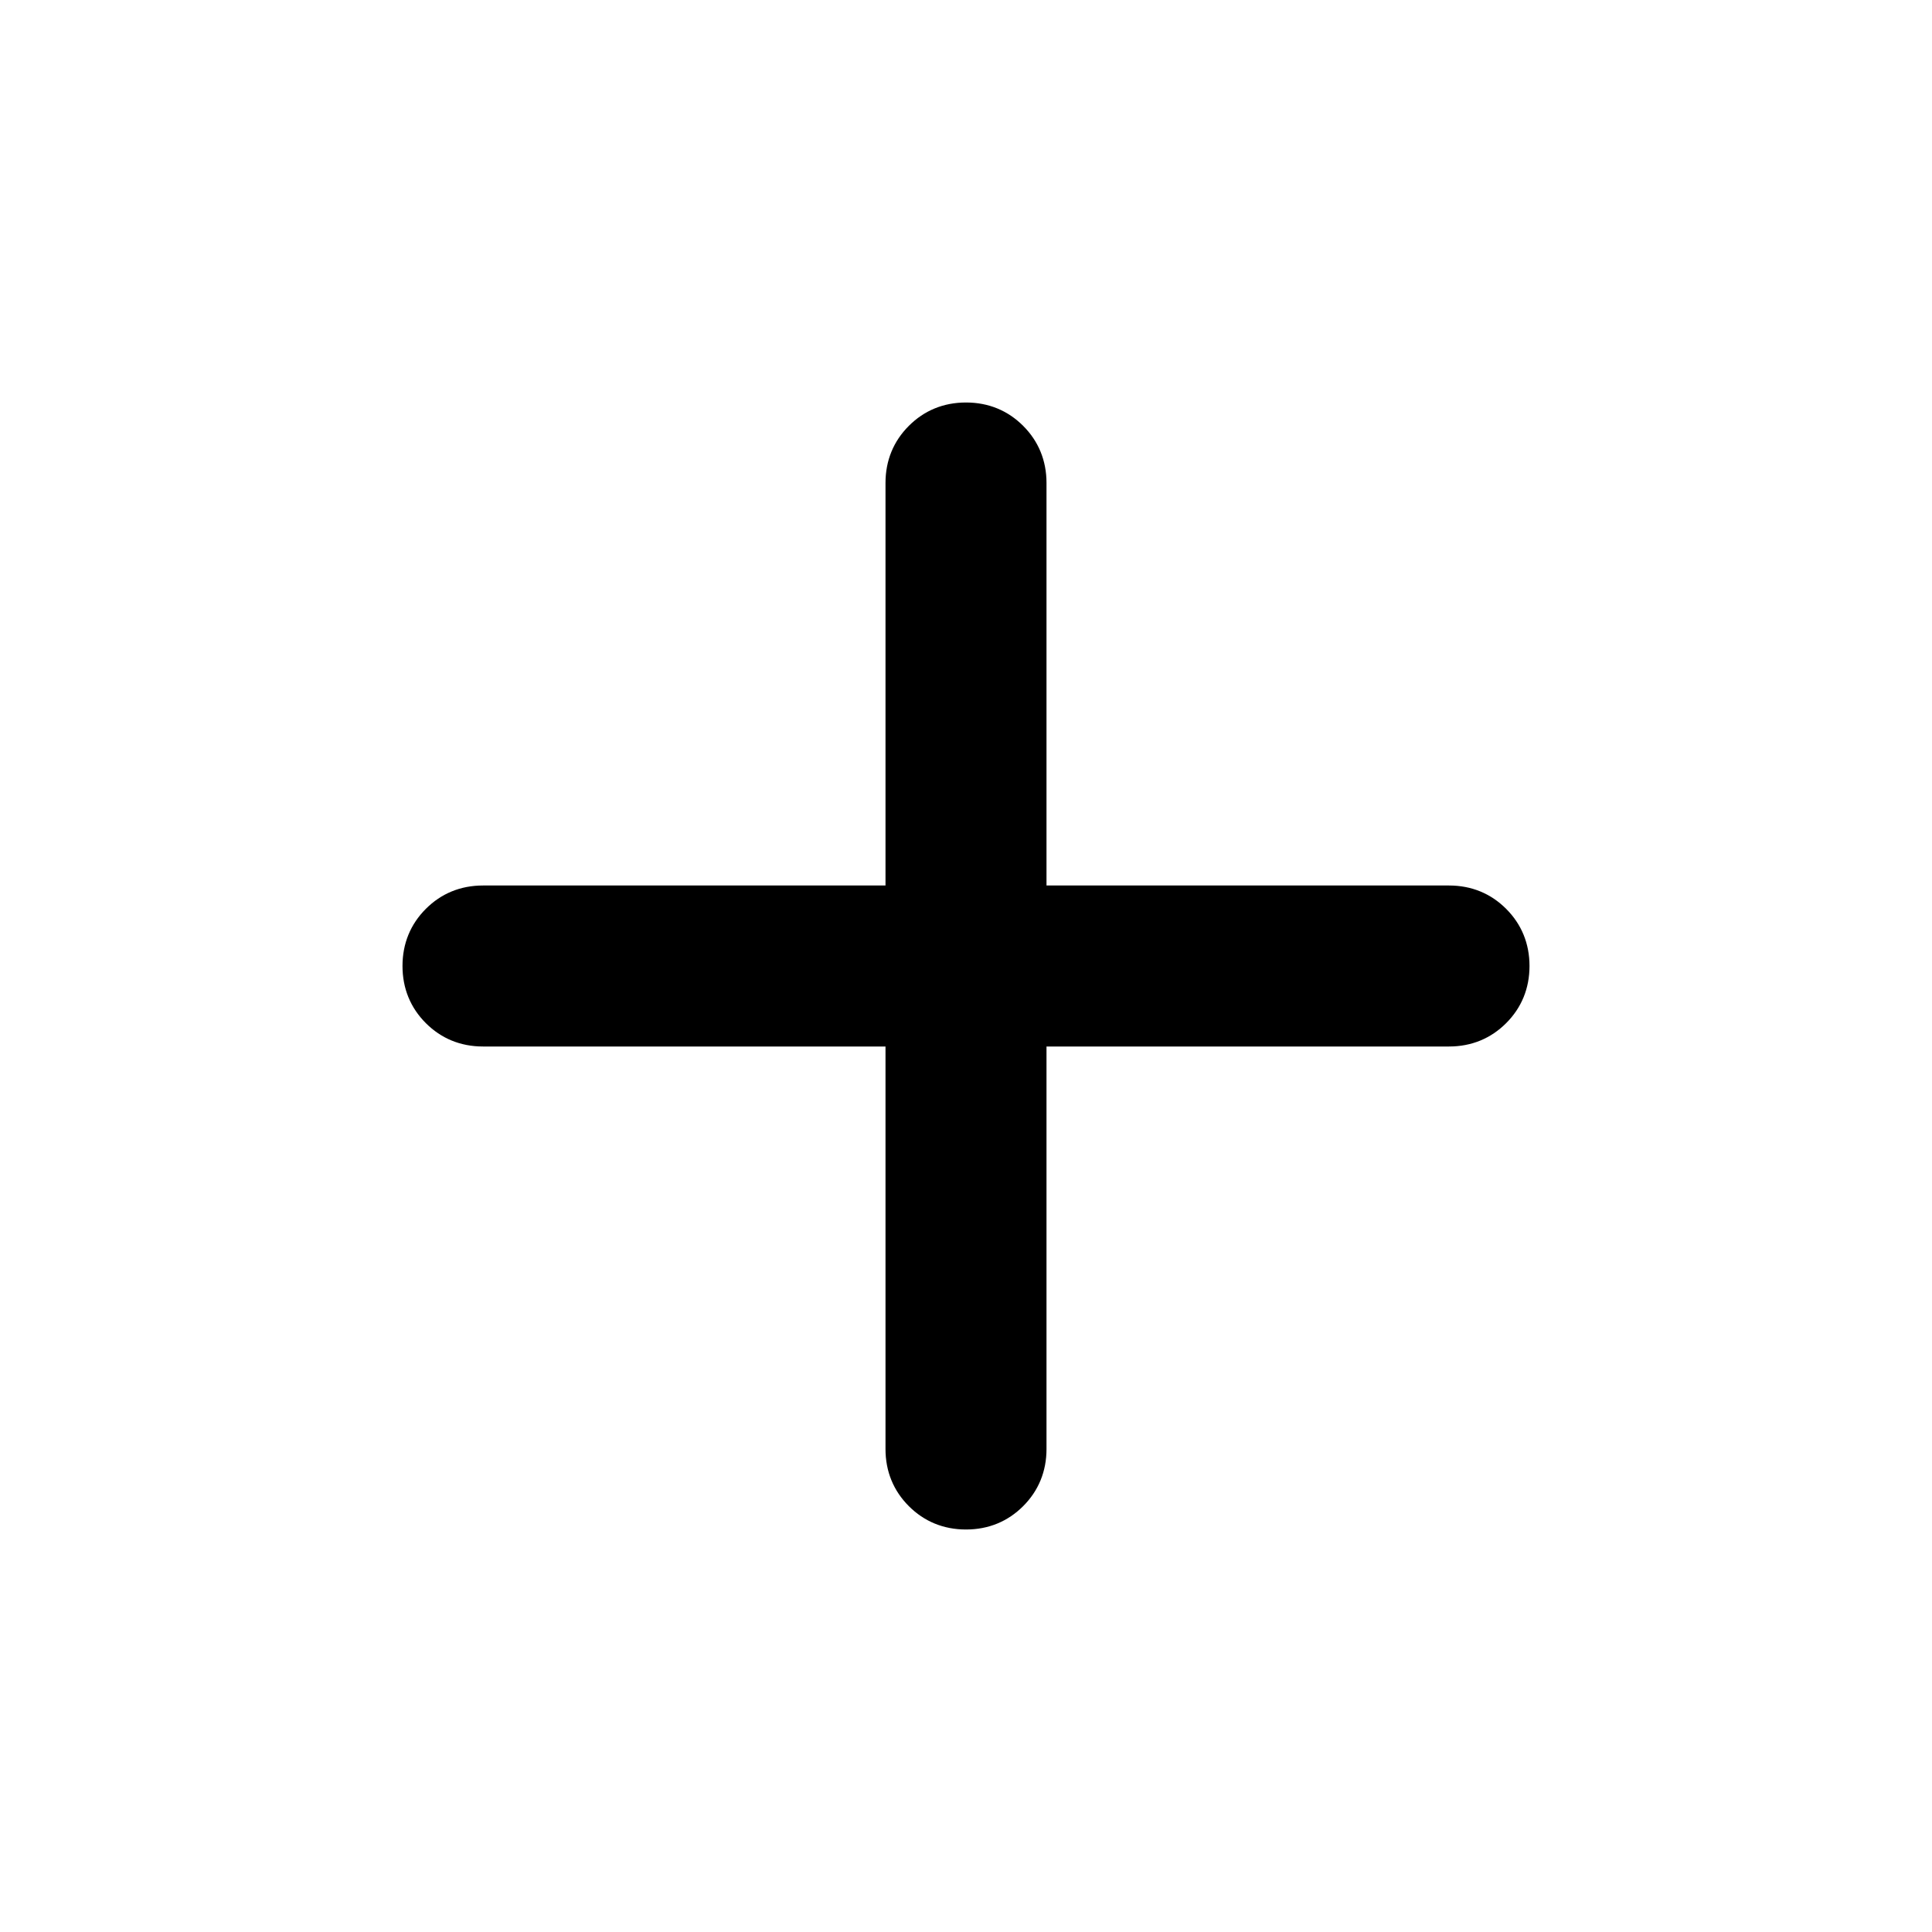
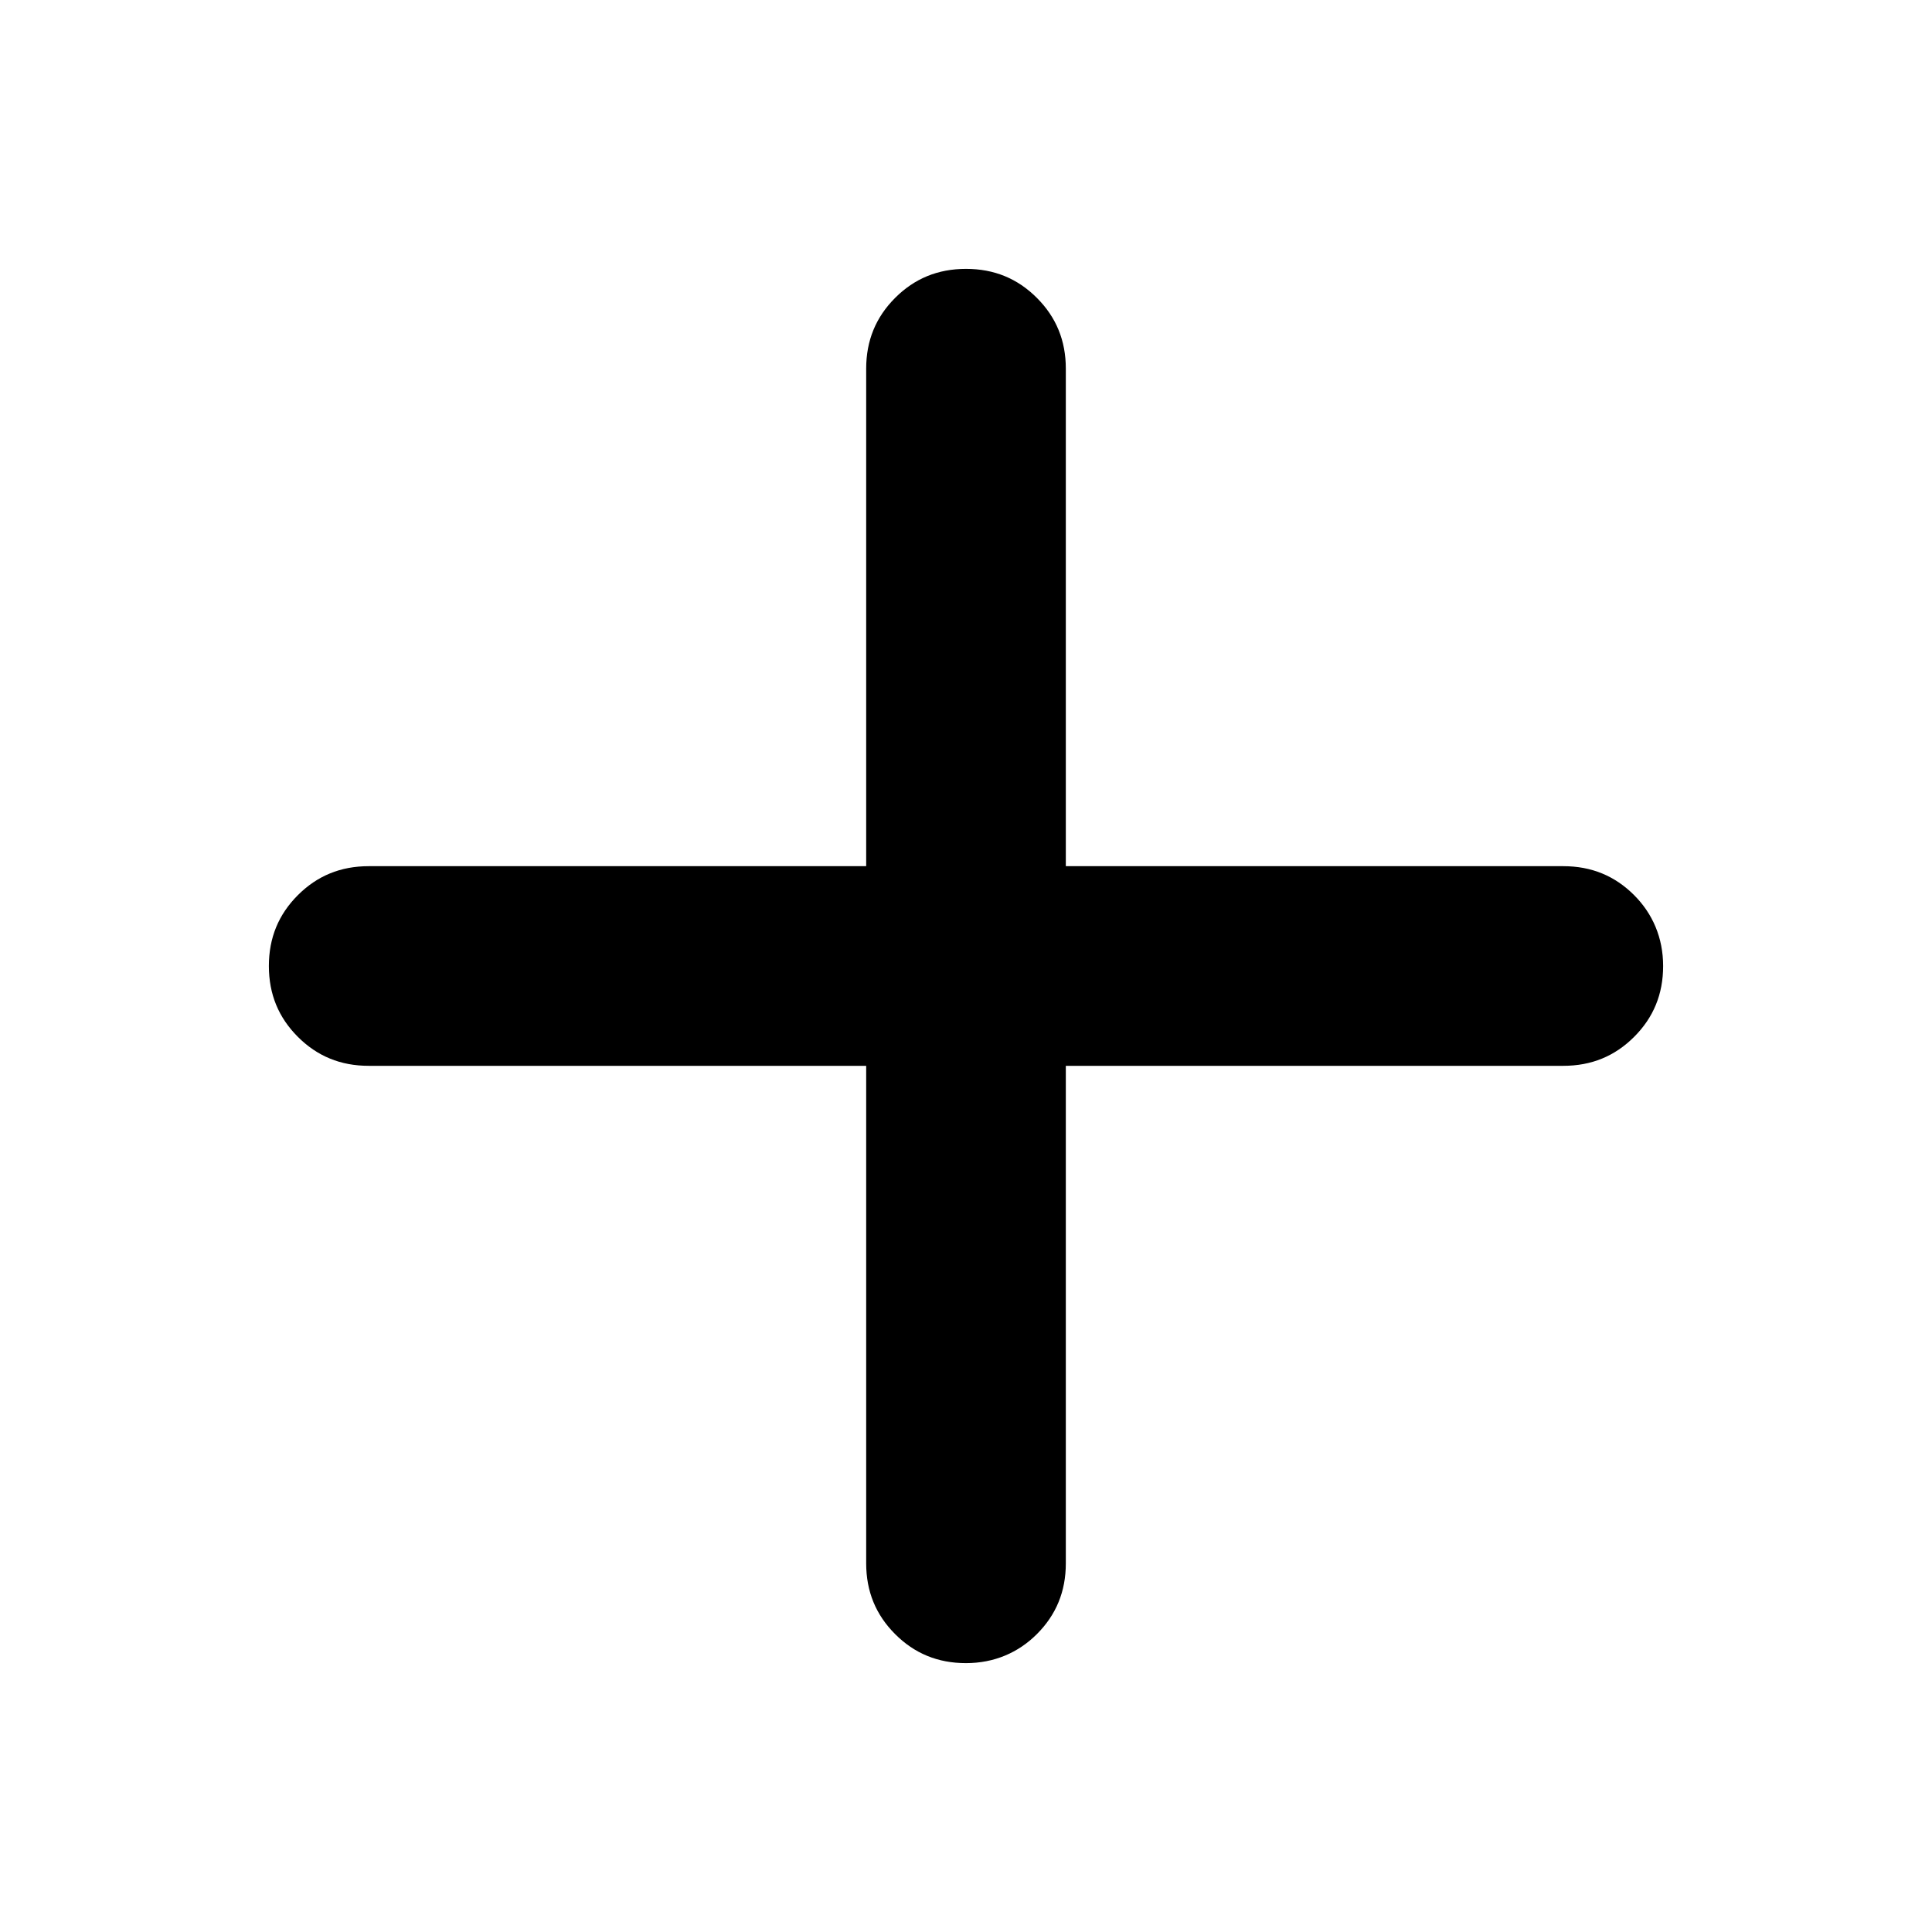
<svg xmlns="http://www.w3.org/2000/svg" viewBox="0 0 24 24">
-   <path d="M11,13h-5c-.28,0-.52-.1-.71-.29s-.29-.43-.29-.71.1-.52.29-.71c.19-.19.43-.29.71-.29h5v-5c0-.28.1-.52.29-.71s.43-.29.71-.29.52.1.71.29c.19.19.29.43.29.71v5h5c.28,0,.52.1.71.29.19.19.29.43.29.71s-.1.52-.29.71-.43.29-.71.29h-5v5c0,.28-.1.52-.29.71-.19.19-.43.29-.71.29s-.52-.1-.71-.29-.29-.43-.29-.71v-5Z" />
+   <path d="M10.76,13.24h-6.18c-.35,0-.64-.12-.88-.36s-.36-.53-.36-.88.12-.64.36-.88.53-.36.88-.36h6.18v-6.18c0-.35.12-.64.36-.88s.53-.36.88-.36.64.12.88.36.36.53.36.88v6.18h6.18c.35,0,.64.12.88.36.23.23.36.53.36.88s-.12.64-.36.88-.53.36-.88.36h-6.18v6.18c0,.35-.12.64-.36.88-.23.23-.53.36-.88.36s-.64-.12-.88-.36-.36-.53-.36-.88v-6.18Z" />
</svg>
